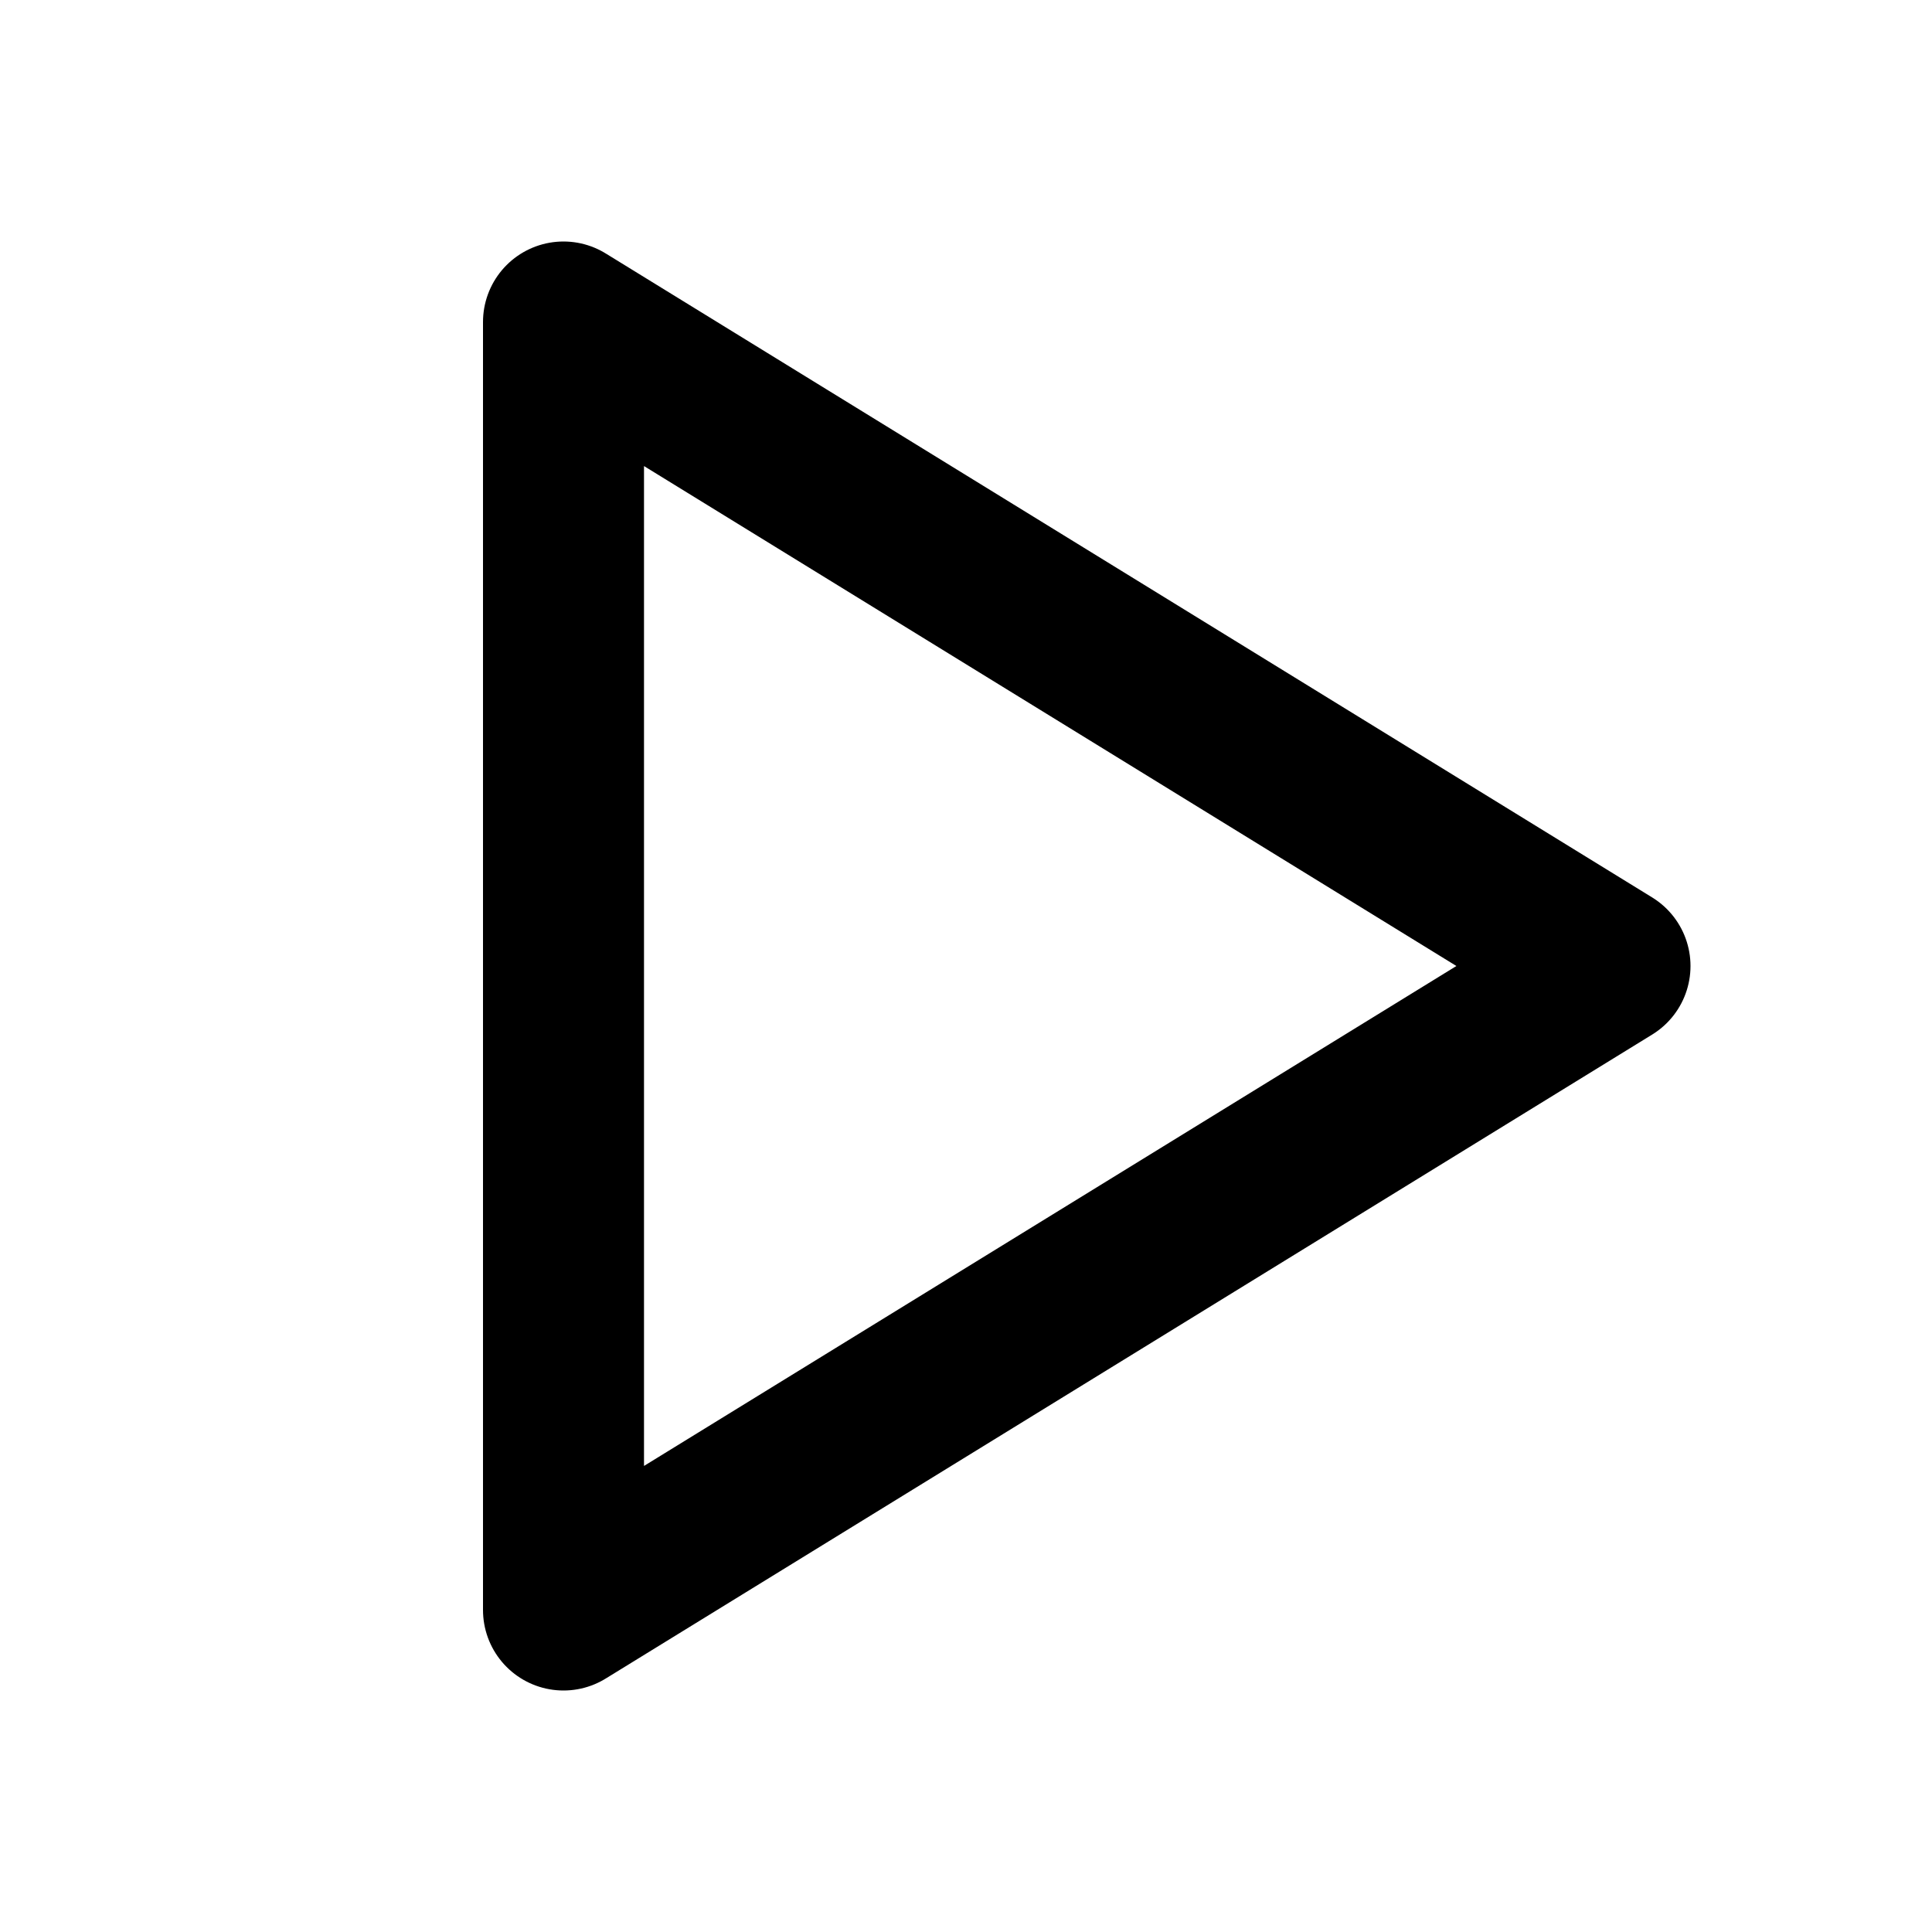
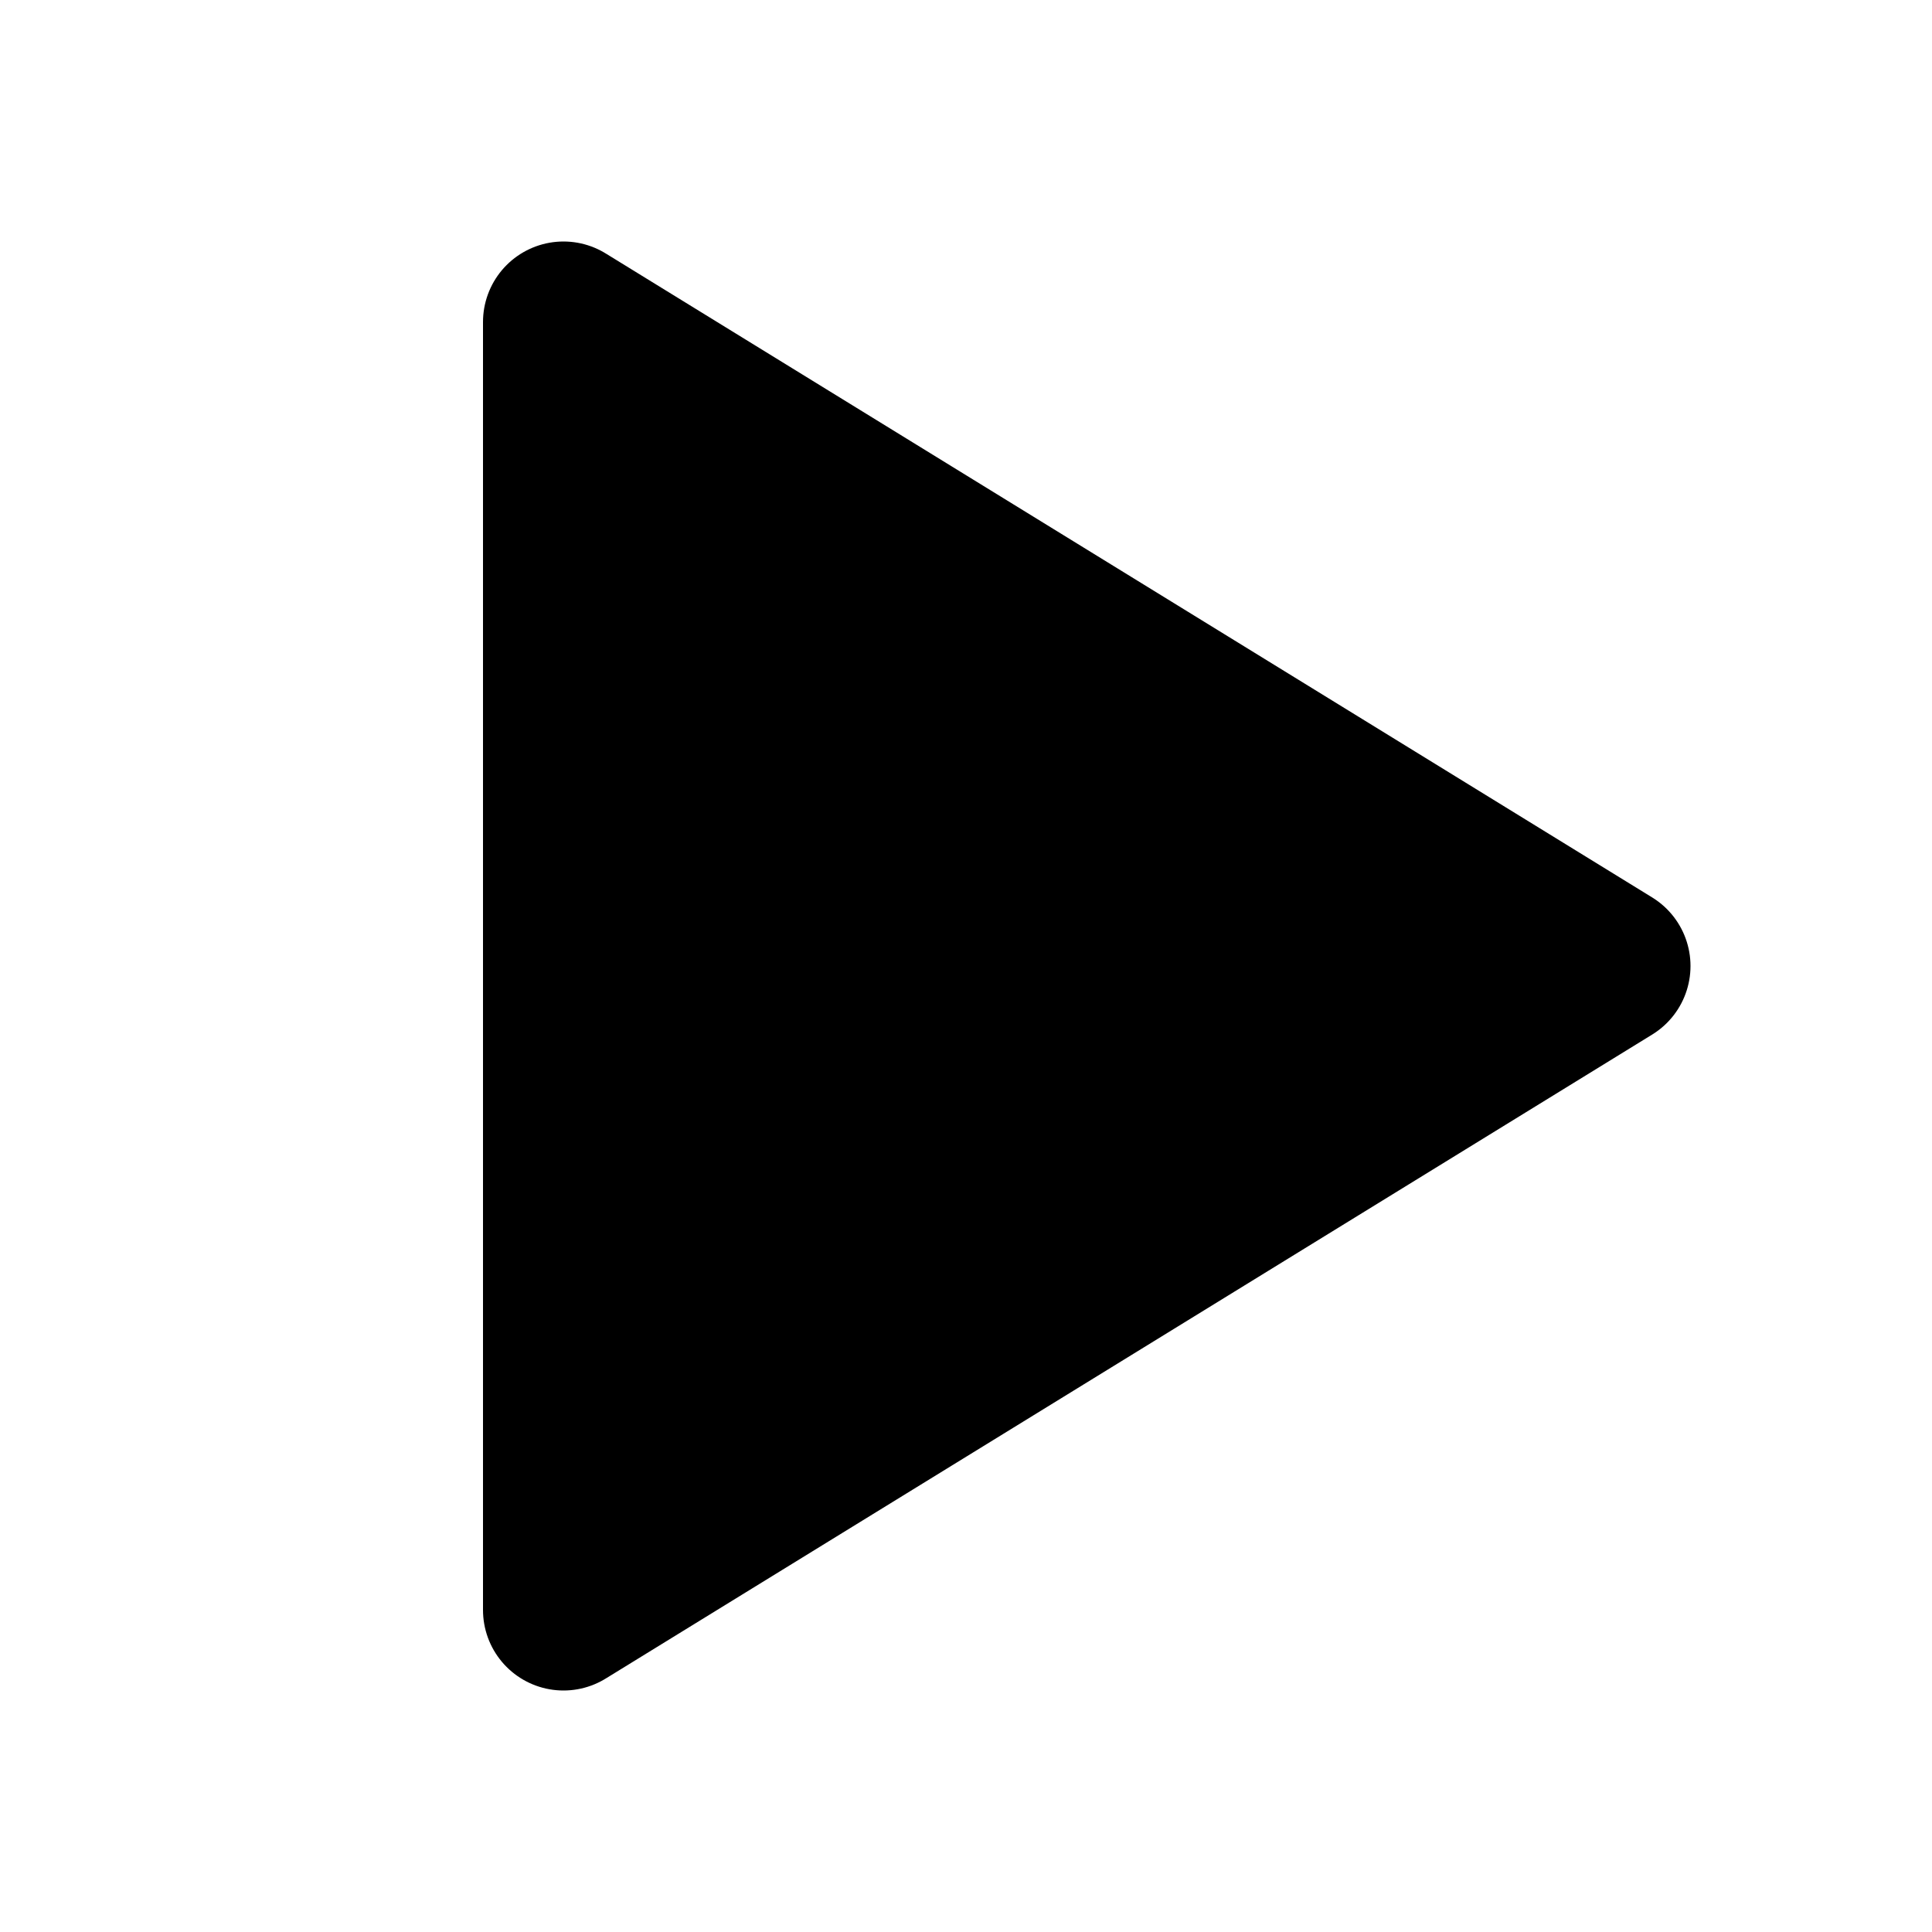
<svg xmlns="http://www.w3.org/2000/svg" width="24" height="24" viewBox="0 0 24 24" fill="none" stroke="currentColor" stroke-width="2" stroke-linecap="round" stroke-linejoin="round" class="icon icon-tabler icons-tabler-outline icon-tabler-player-play">
  <path stroke="none" d="M0 0h24v24H0z" fill="none" />
-   <path d="M7 4v16l13 -8l-13 -8" />
+   <path d="M7 4v16l13 -8l-13 -8z" fill="currentColor" />
</svg>
